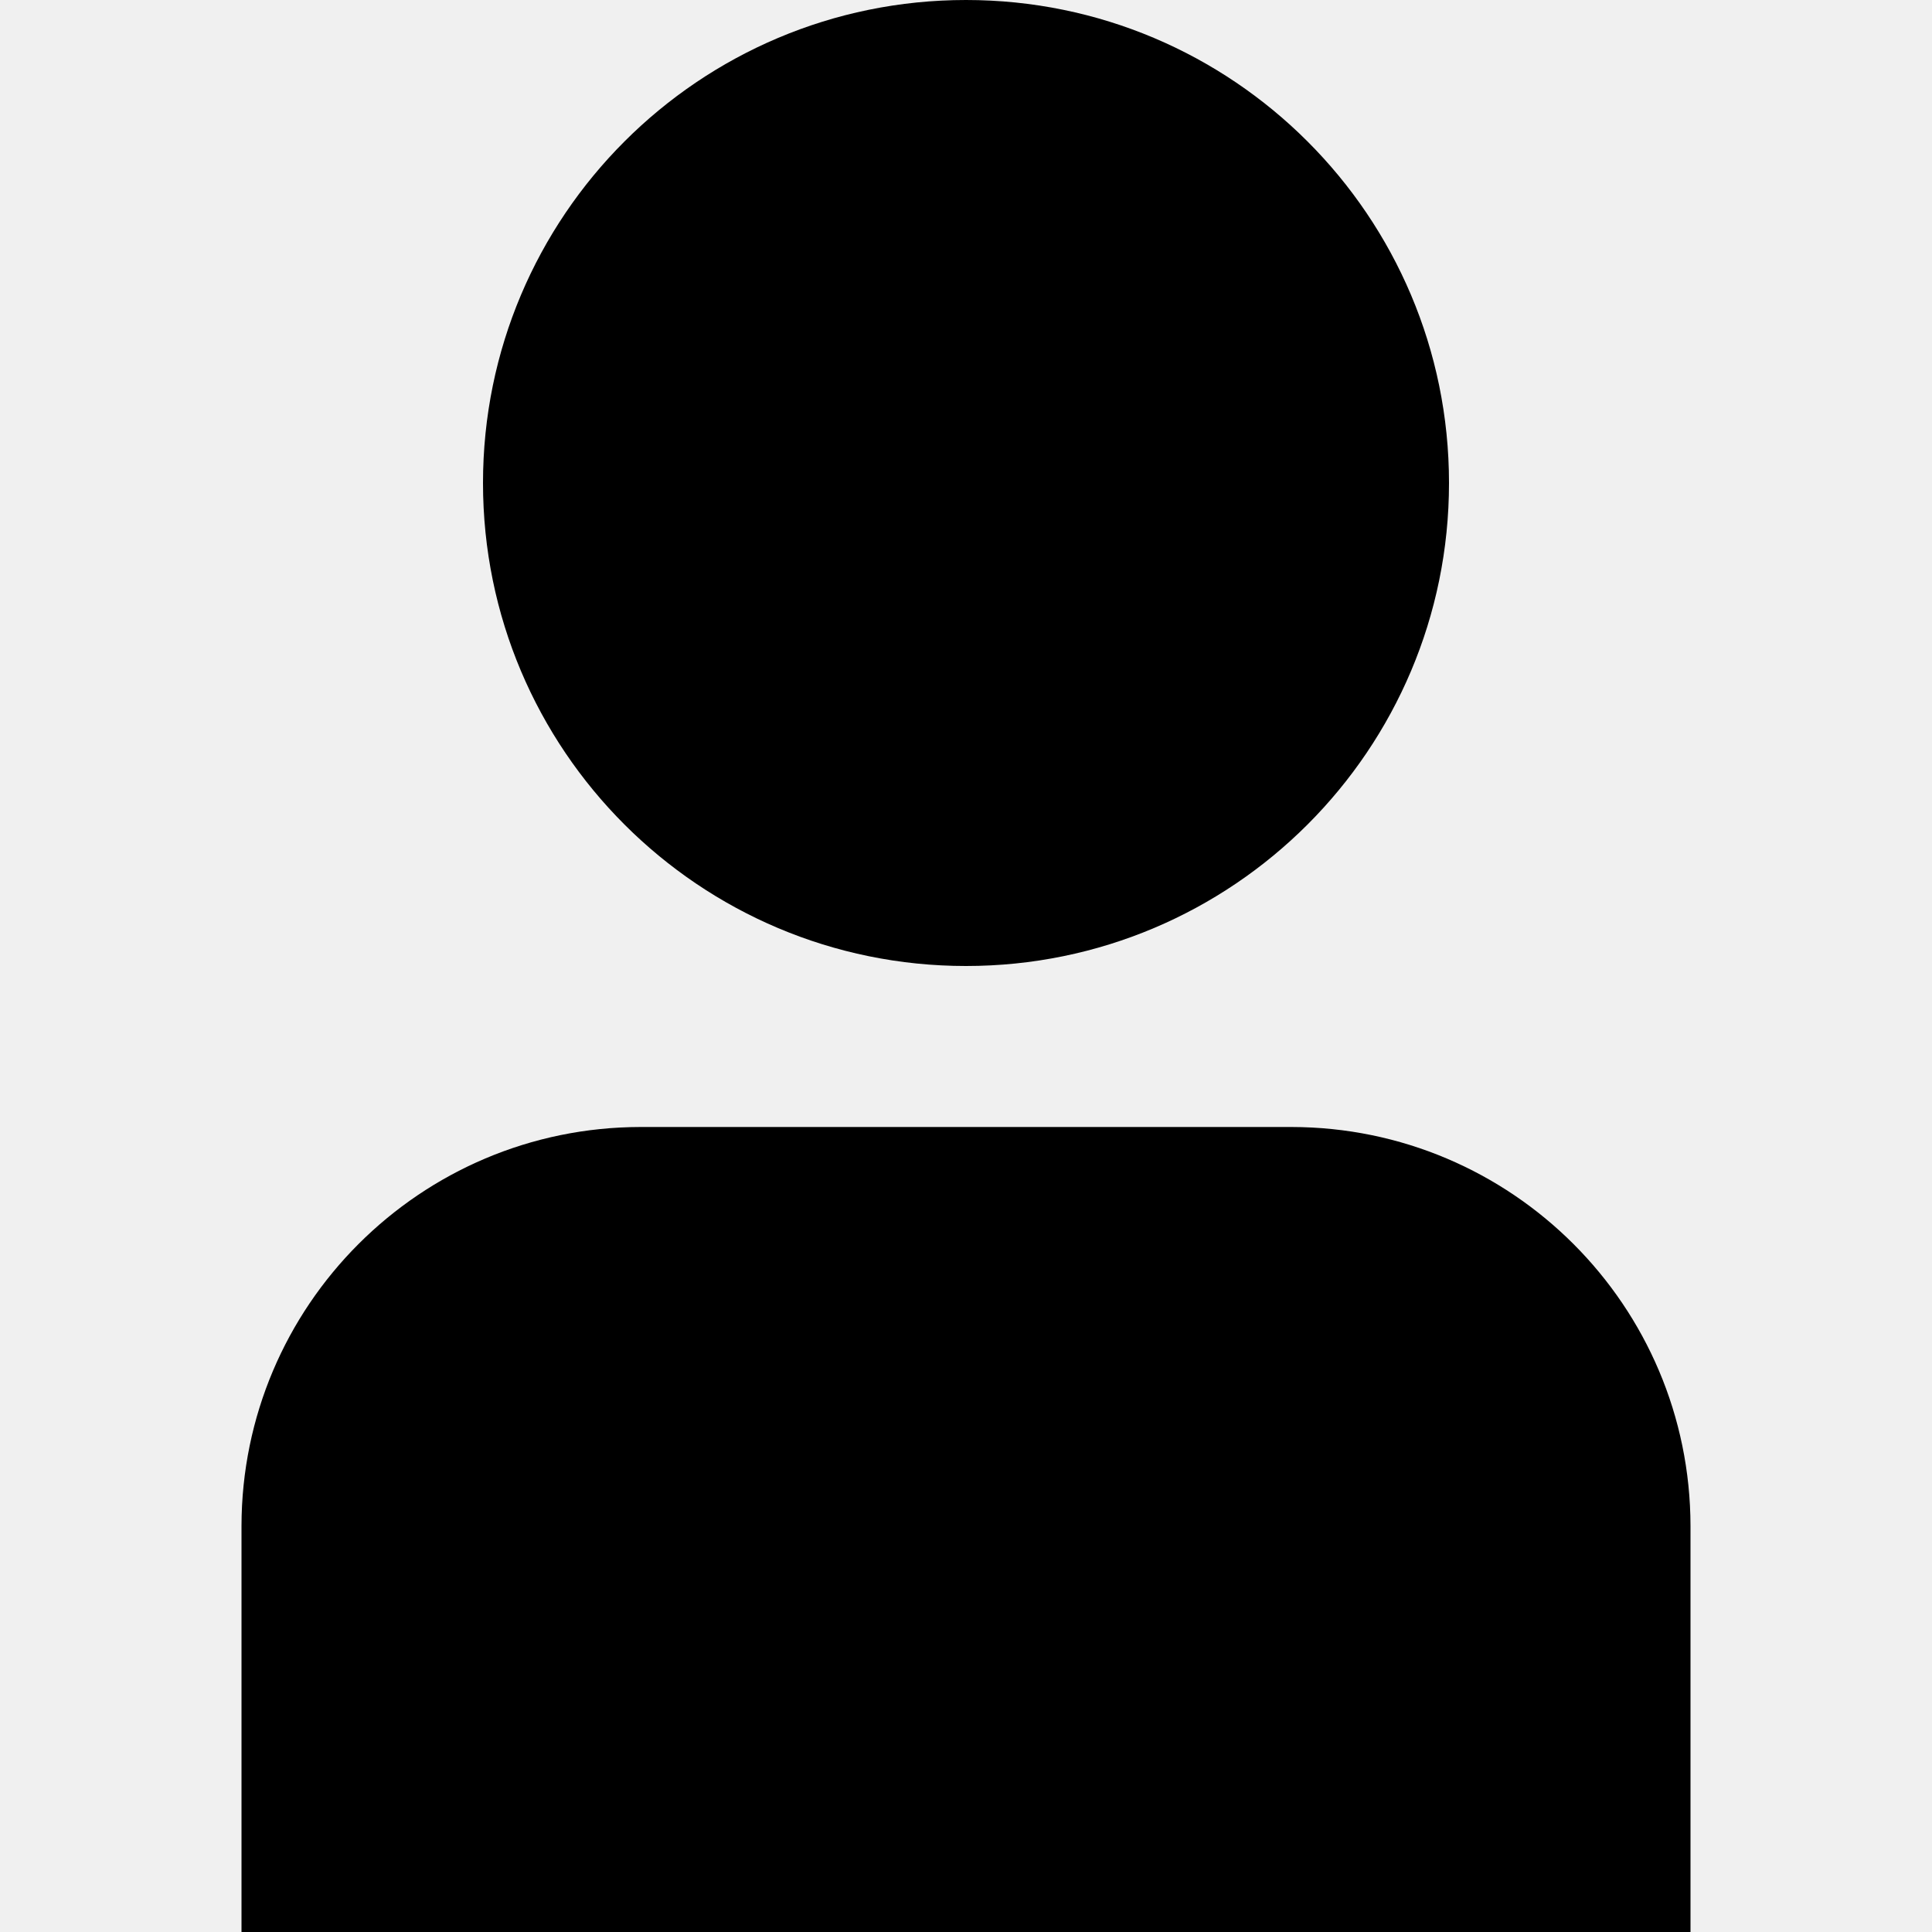
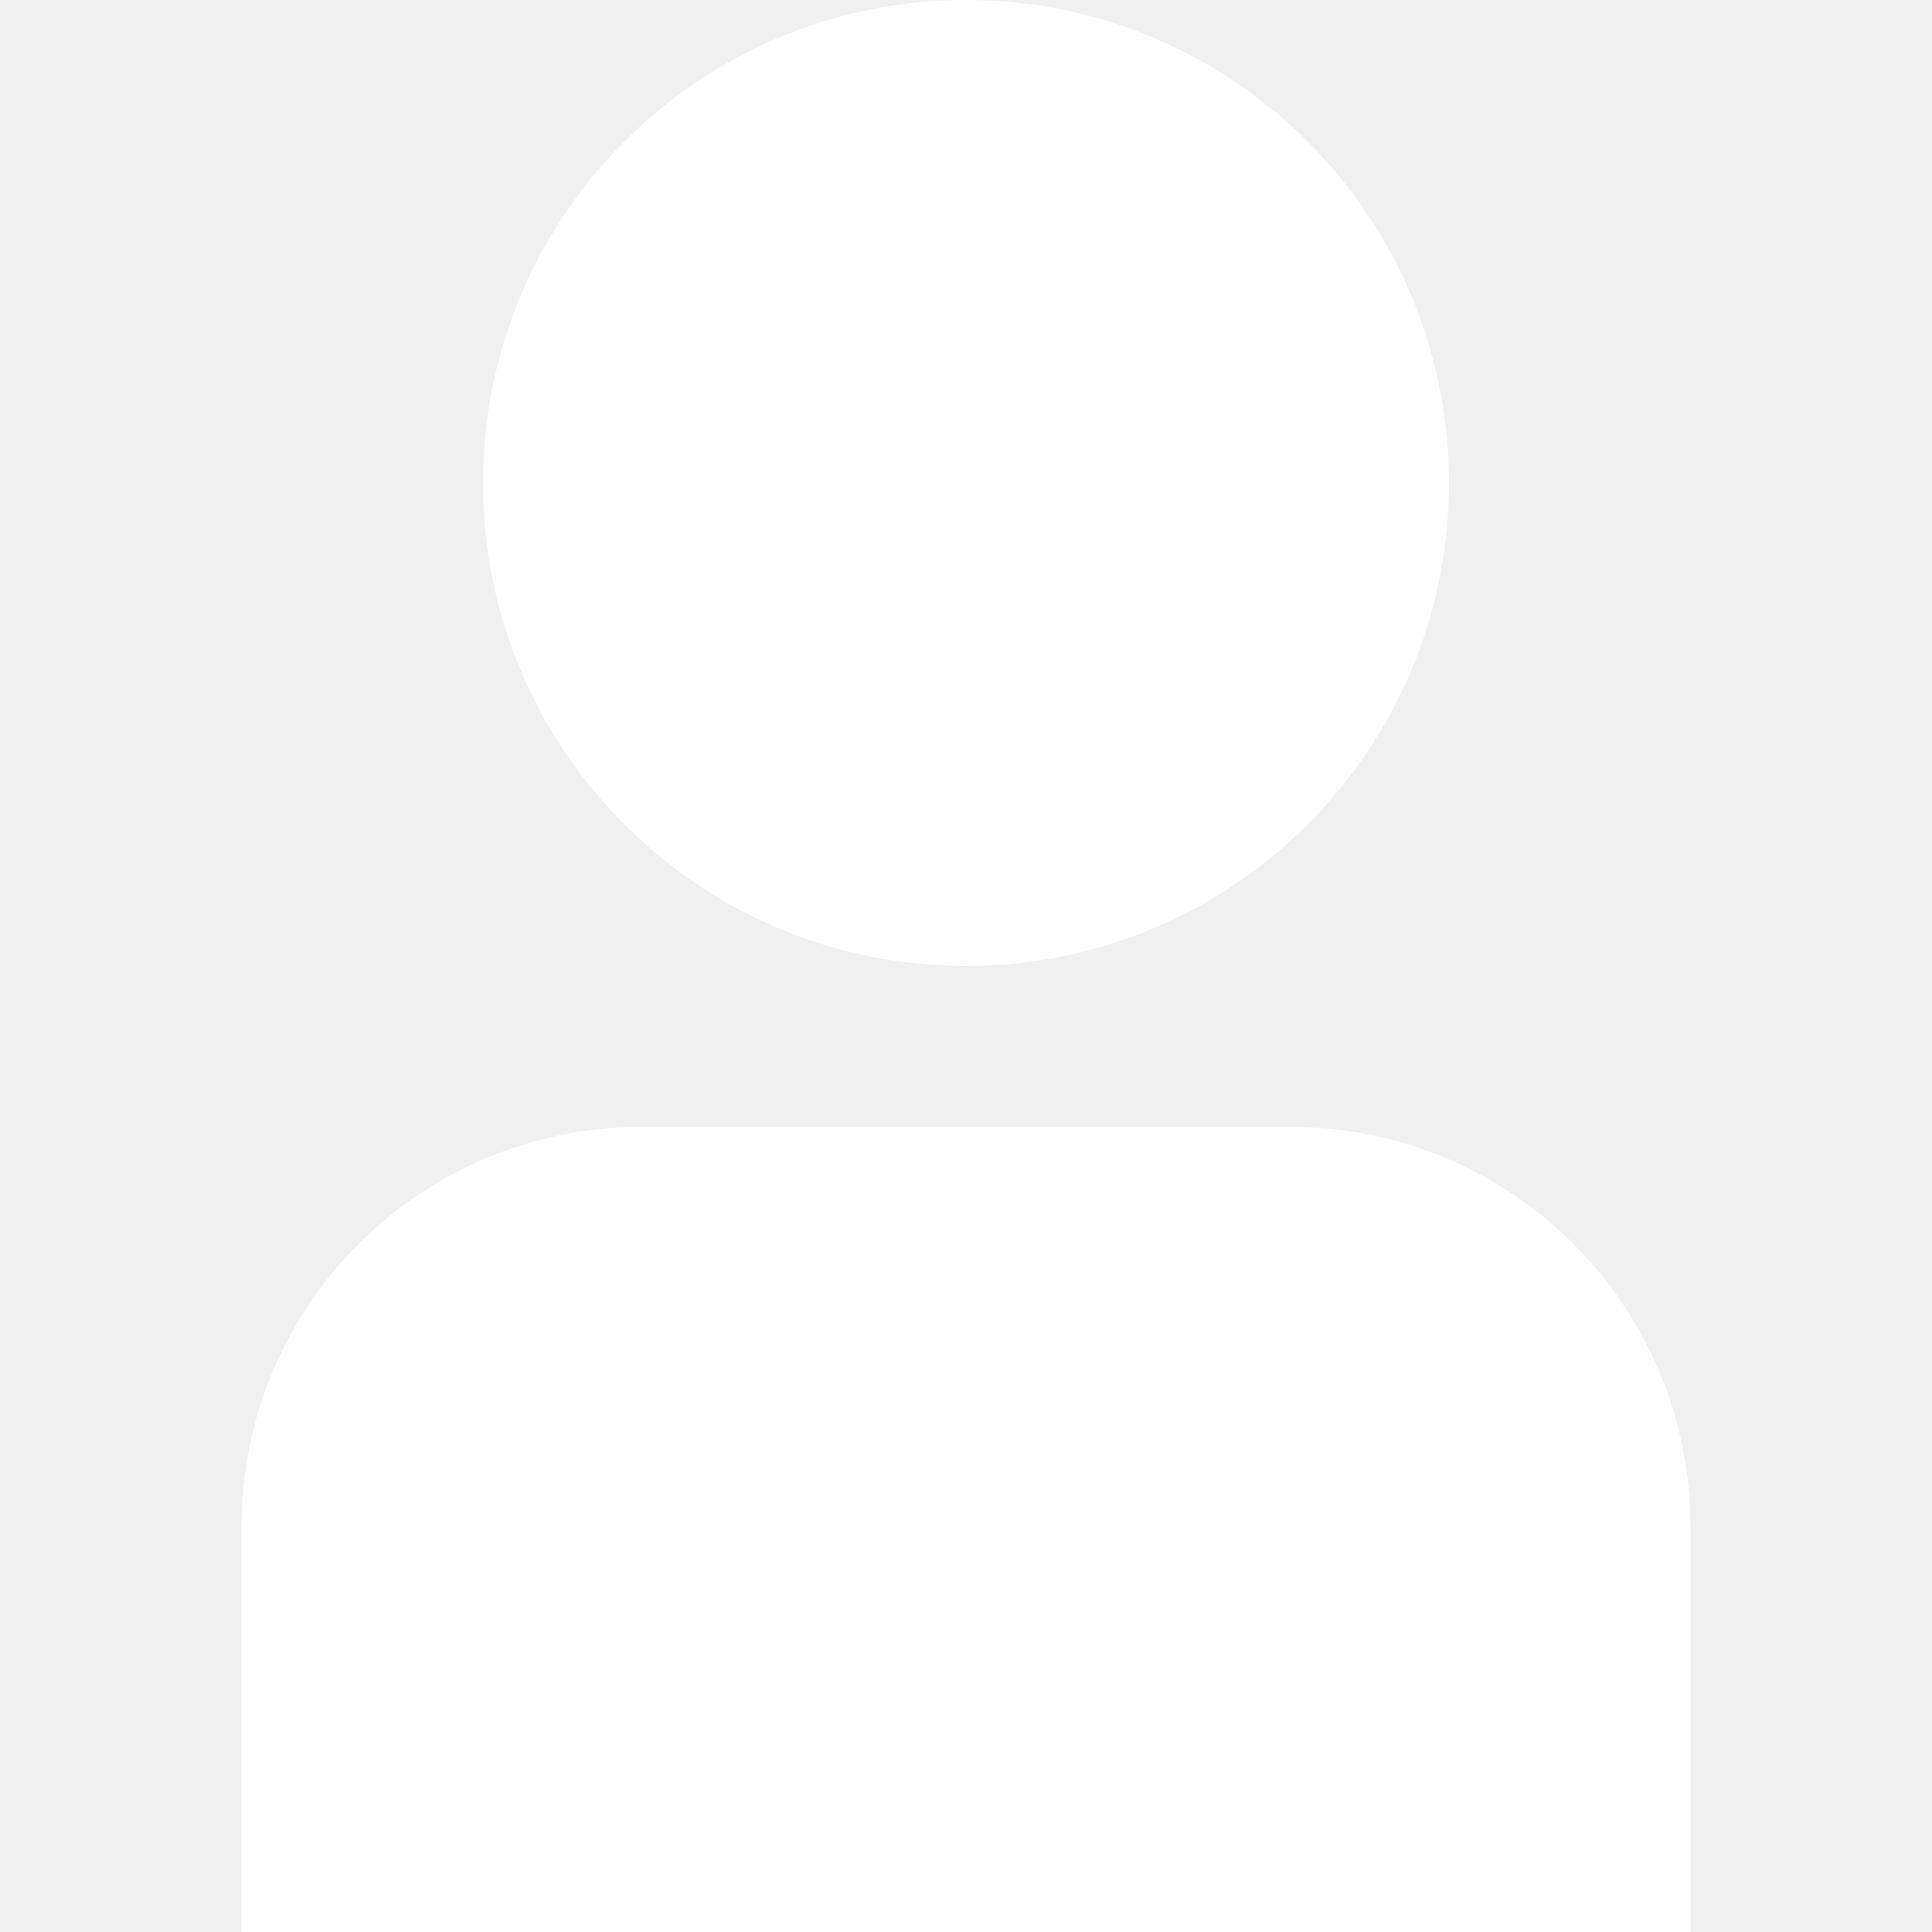
<svg xmlns="http://www.w3.org/2000/svg" id="Layer_1" data-name="Layer 1" viewBox="0 0 24 24" width="512" height="512">
-   <path d="M16.043,14H7.957A4.963,4.963,0,0,0,3,18.957V24H21V18.957A4.963,4.963,0,0,0,16.043,14Z" />
-   <circle cx="12" cy="6" r="6" />
+   <path style="fill:#ffffff" d="M16.043,14H7.957A4.963,4.963,0,0,0,3,18.957V24H21V18.957A4.963,4.963,0,0,0,16.043,14Z" />
+   <circle style="fill:#ffffff" cx="12" cy="6" r="6" />
</svg>
